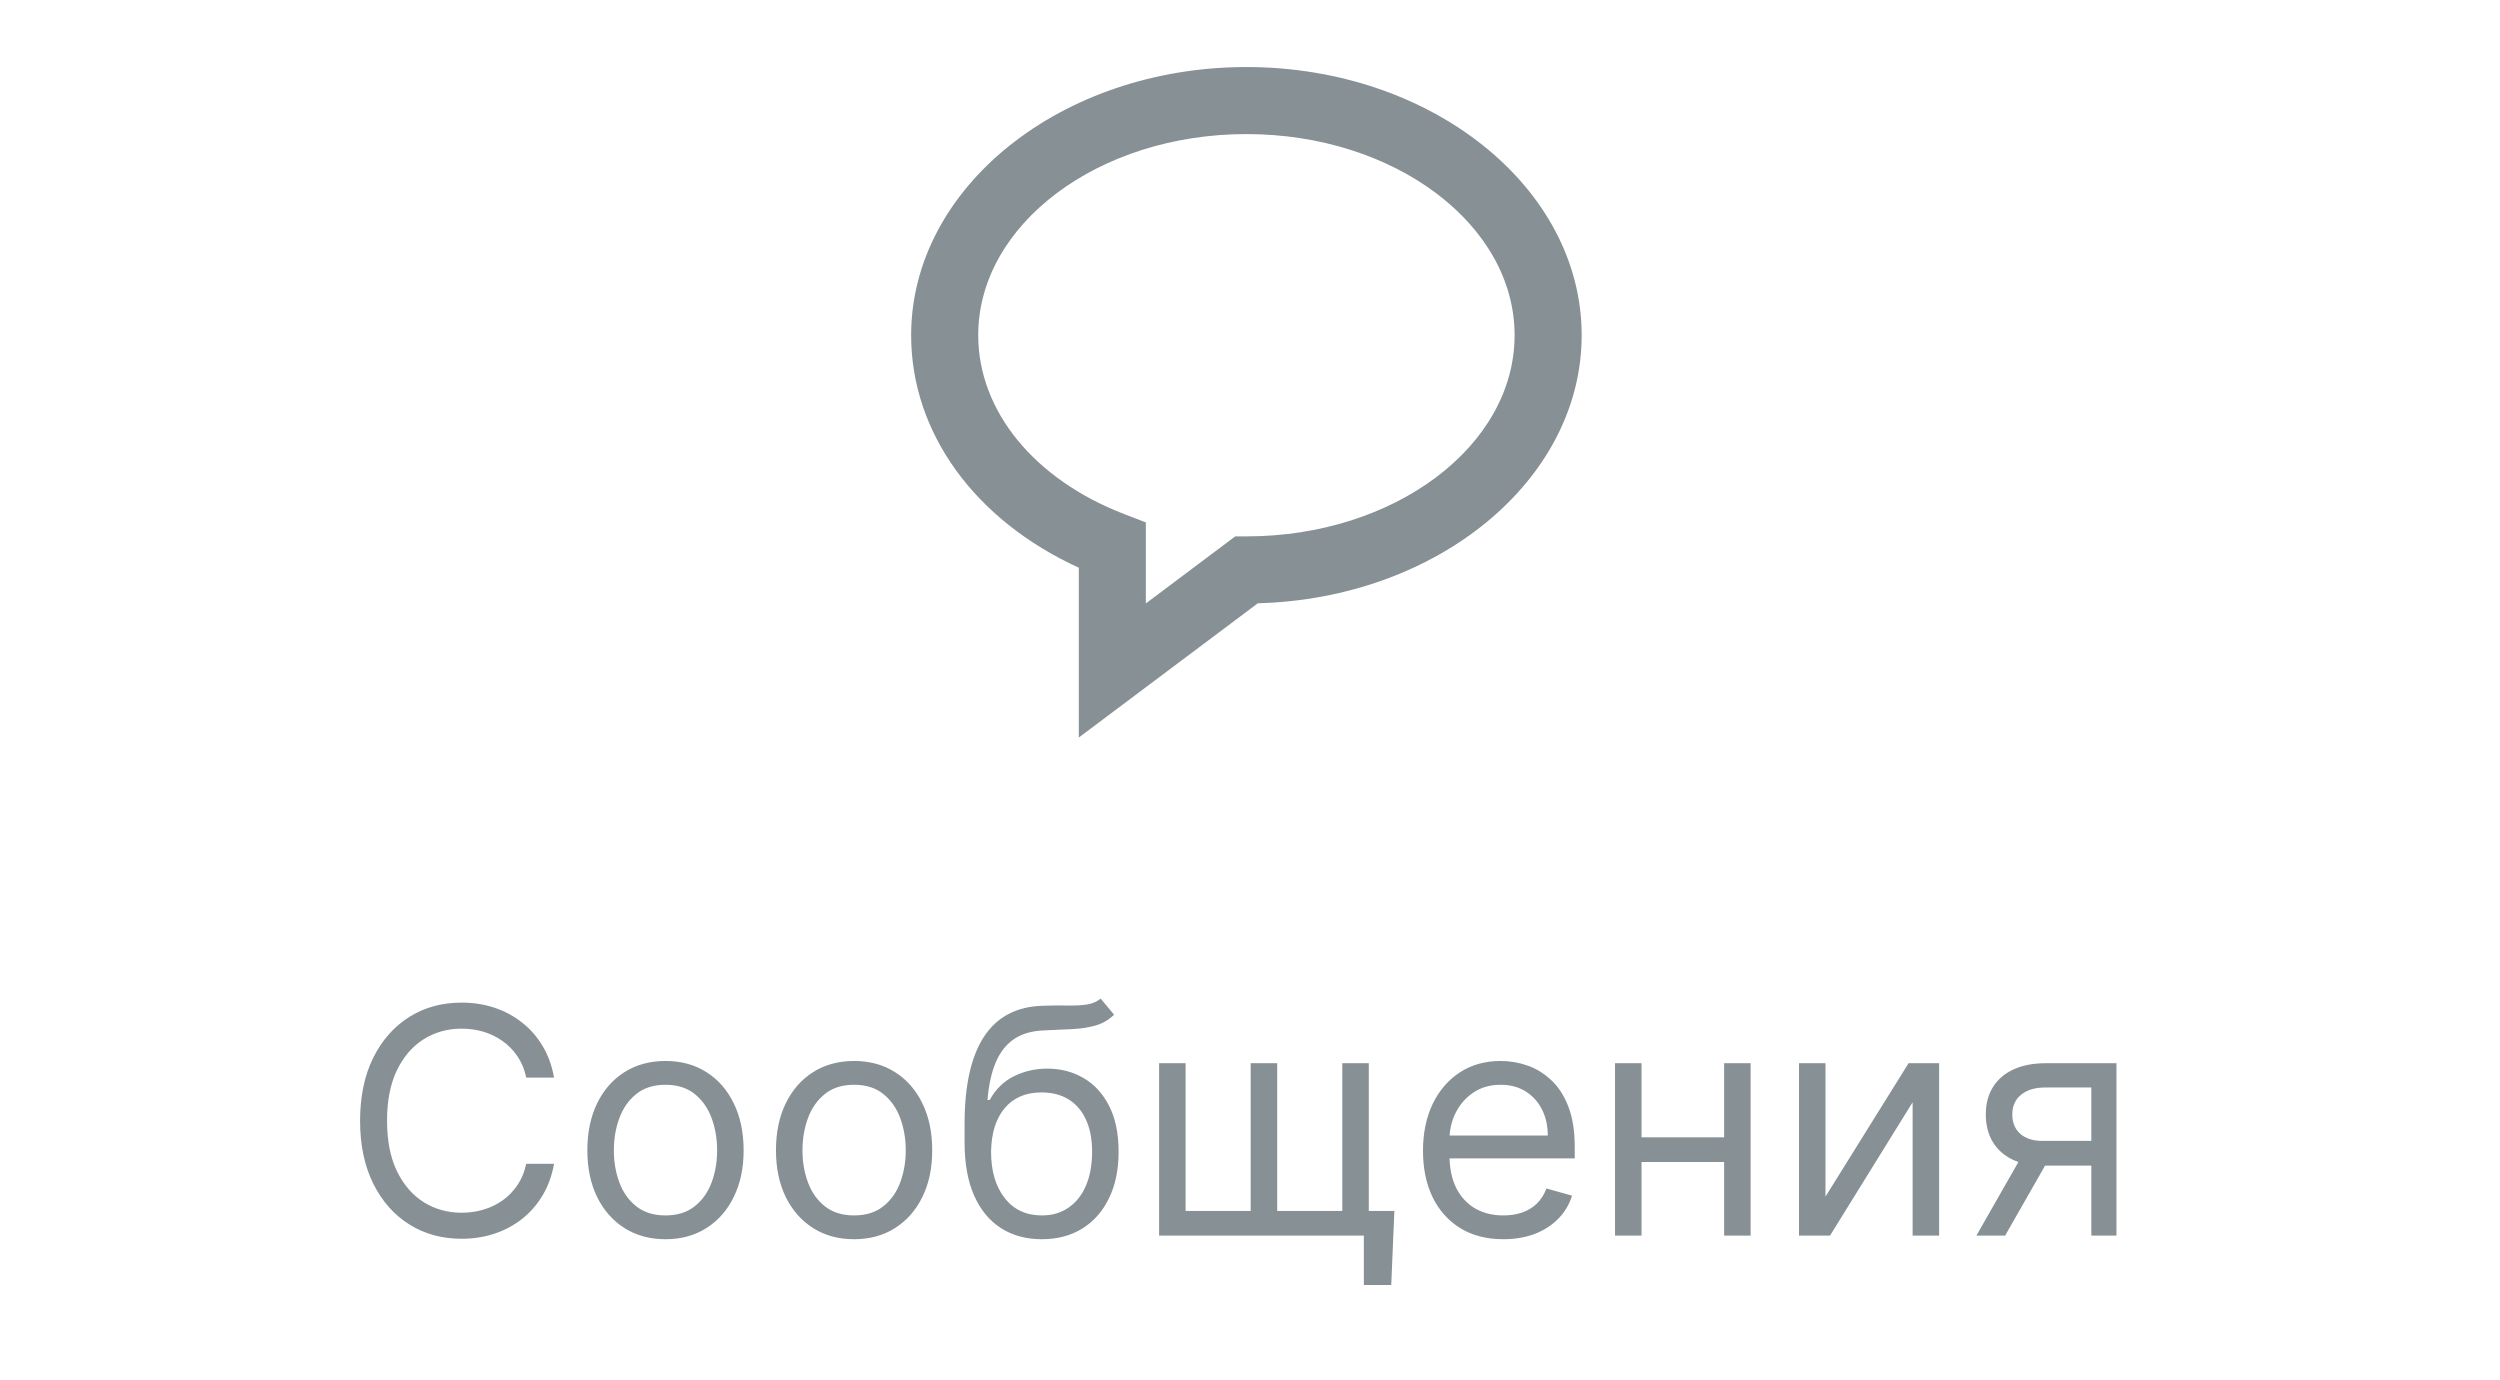
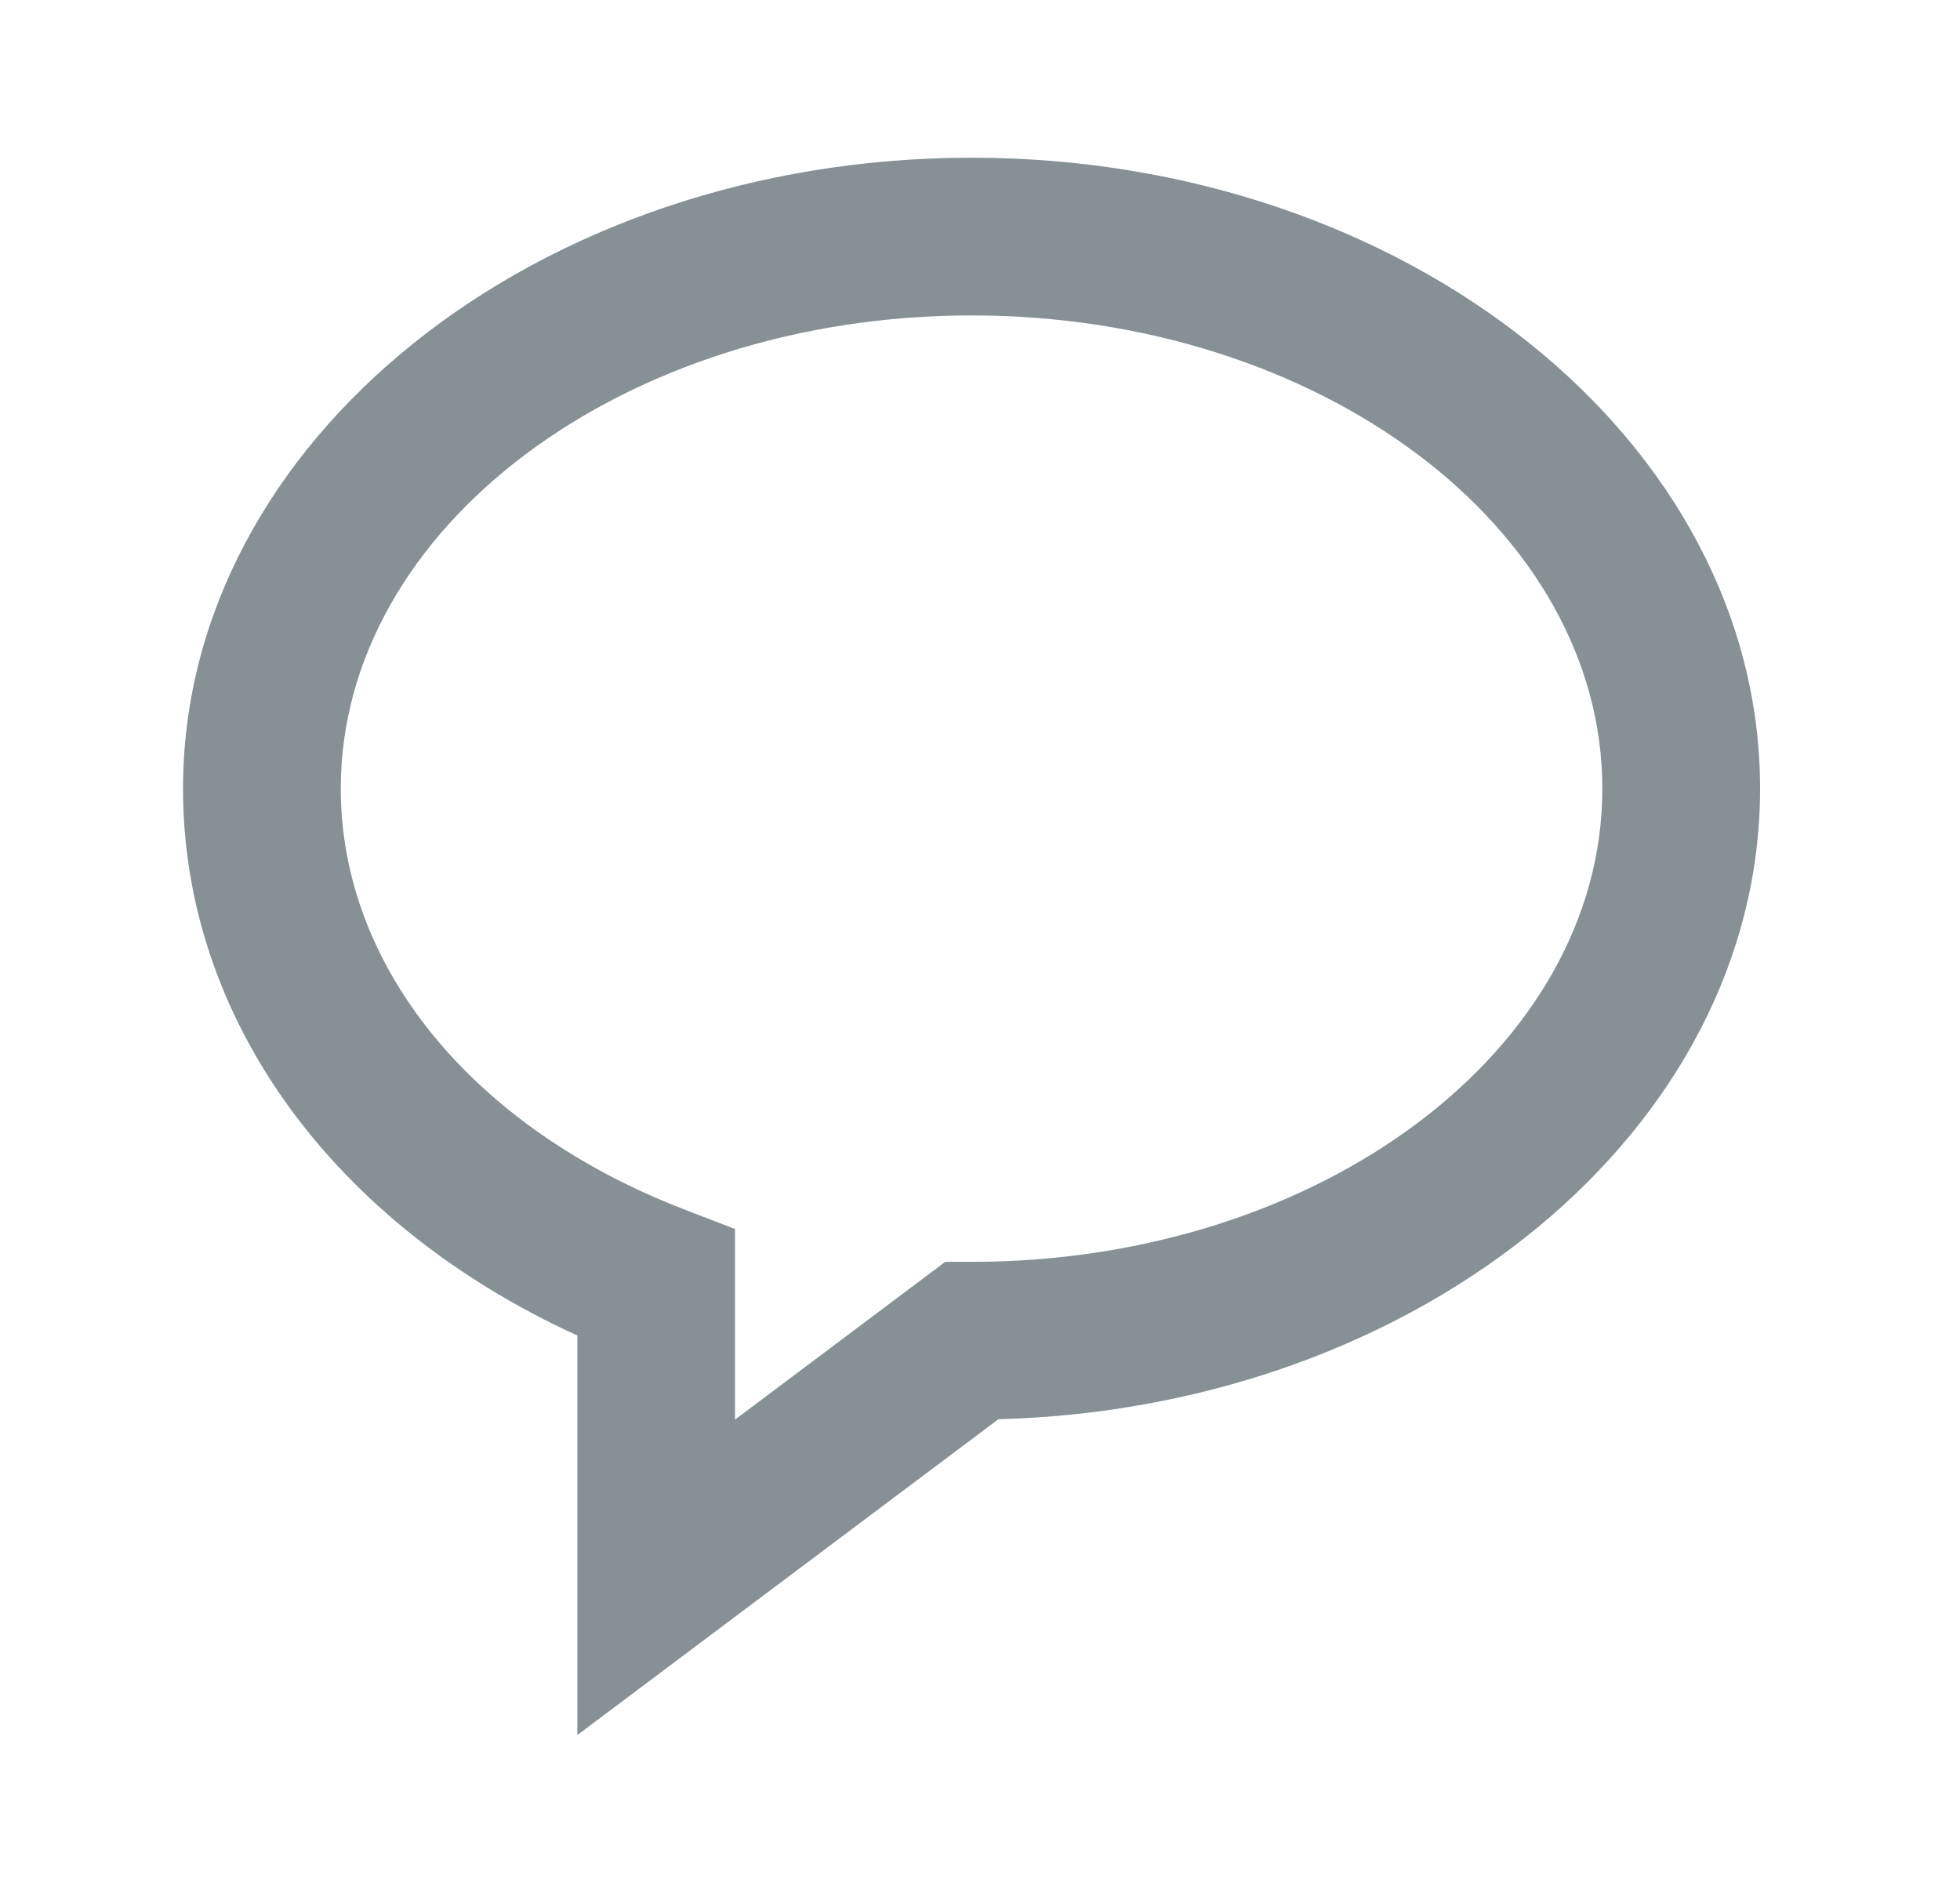
- <svg xmlns="http://www.w3.org/2000/svg" width="87" height="48" viewBox="0 0 87 48" fill="none">
-   <path d="M43.375 2.333C36.942 2.333 31.708 6.52 31.708 11.666C31.708 15.059 33.923 18.102 37.542 19.756V25.666L43.772 20.994C50.022 20.827 55.042 16.706 55.042 11.666C55.042 6.52 49.808 2.333 43.375 2.333ZM43.375 18.666H42.986L39.875 21V18.18L39.127 17.892C35.99 16.684 34.042 14.298 34.042 11.666C34.042 7.806 38.229 4.666 43.375 4.666C48.521 4.666 52.708 7.806 52.708 11.666C52.708 15.527 48.521 18.666 43.375 18.666Z" fill="#869095" />
-   <path d="M19.281 37.5H18.312C18.255 37.221 18.155 36.977 18.012 36.766C17.871 36.555 17.699 36.378 17.496 36.234C17.296 36.089 17.073 35.979 16.828 35.906C16.583 35.833 16.328 35.797 16.062 35.797C15.578 35.797 15.139 35.919 14.746 36.164C14.355 36.409 14.044 36.77 13.812 37.246C13.583 37.723 13.469 38.307 13.469 39C13.469 39.693 13.583 40.277 13.812 40.754C14.044 41.23 14.355 41.591 14.746 41.836C15.139 42.081 15.578 42.203 16.062 42.203C16.328 42.203 16.583 42.167 16.828 42.094C17.073 42.021 17.296 41.913 17.496 41.77C17.699 41.624 17.871 41.445 18.012 41.234C18.155 41.021 18.255 40.776 18.312 40.5H19.281C19.208 40.909 19.076 41.275 18.883 41.598C18.69 41.921 18.451 42.195 18.164 42.422C17.878 42.646 17.556 42.816 17.199 42.934C16.845 43.051 16.466 43.109 16.062 43.109C15.38 43.109 14.773 42.943 14.242 42.609C13.711 42.276 13.293 41.802 12.988 41.188C12.684 40.573 12.531 39.844 12.531 39C12.531 38.156 12.684 37.427 12.988 36.812C13.293 36.198 13.711 35.724 14.242 35.391C14.773 35.057 15.38 34.891 16.062 34.891C16.466 34.891 16.845 34.949 17.199 35.066C17.556 35.184 17.878 35.355 18.164 35.582C18.451 35.806 18.69 36.079 18.883 36.402C19.076 36.723 19.208 37.089 19.281 37.5ZM23.159 43.125C22.617 43.125 22.142 42.996 21.733 42.738C21.327 42.48 21.009 42.12 20.78 41.656C20.554 41.193 20.44 40.651 20.44 40.031C20.44 39.406 20.554 38.861 20.78 38.395C21.009 37.928 21.327 37.566 21.733 37.309C22.142 37.051 22.617 36.922 23.159 36.922C23.701 36.922 24.175 37.051 24.581 37.309C24.99 37.566 25.308 37.928 25.534 38.395C25.763 38.861 25.878 39.406 25.878 40.031C25.878 40.651 25.763 41.193 25.534 41.656C25.308 42.12 24.99 42.48 24.581 42.738C24.175 42.996 23.701 43.125 23.159 43.125ZM23.159 42.297C23.571 42.297 23.909 42.191 24.175 41.98C24.44 41.77 24.637 41.492 24.765 41.148C24.892 40.805 24.956 40.432 24.956 40.031C24.956 39.63 24.892 39.257 24.765 38.91C24.637 38.564 24.44 38.284 24.175 38.07C23.909 37.857 23.571 37.75 23.159 37.75C22.748 37.75 22.409 37.857 22.144 38.07C21.878 38.284 21.681 38.564 21.554 38.91C21.426 39.257 21.362 39.63 21.362 40.031C21.362 40.432 21.426 40.805 21.554 41.148C21.681 41.492 21.878 41.77 22.144 41.98C22.409 42.191 22.748 42.297 23.159 42.297ZM29.723 43.125C29.181 43.125 28.706 42.996 28.297 42.738C27.891 42.48 27.573 42.12 27.344 41.656C27.117 41.193 27.004 40.651 27.004 40.031C27.004 39.406 27.117 38.861 27.344 38.395C27.573 37.928 27.891 37.566 28.297 37.309C28.706 37.051 29.181 36.922 29.723 36.922C30.264 36.922 30.738 37.051 31.145 37.309C31.553 37.566 31.871 37.928 32.098 38.395C32.327 38.861 32.441 39.406 32.441 40.031C32.441 40.651 32.327 41.193 32.098 41.656C31.871 42.12 31.553 42.48 31.145 42.738C30.738 42.996 30.264 43.125 29.723 43.125ZM29.723 42.297C30.134 42.297 30.473 42.191 30.738 41.98C31.004 41.77 31.201 41.492 31.328 41.148C31.456 40.805 31.52 40.432 31.52 40.031C31.52 39.63 31.456 39.257 31.328 38.91C31.201 38.564 31.004 38.284 30.738 38.07C30.473 37.857 30.134 37.75 29.723 37.75C29.311 37.75 28.973 37.857 28.707 38.07C28.441 38.284 28.245 38.564 28.117 38.91C27.99 39.257 27.926 39.63 27.926 40.031C27.926 40.432 27.99 40.805 28.117 41.148C28.245 41.492 28.441 41.77 28.707 41.98C28.973 42.191 29.311 42.297 29.723 42.297ZM38.302 34.75L38.77 35.312C38.588 35.49 38.377 35.613 38.138 35.684C37.898 35.754 37.627 35.797 37.325 35.812C37.023 35.828 36.687 35.844 36.317 35.859C35.901 35.875 35.556 35.977 35.282 36.164C35.009 36.352 34.798 36.622 34.649 36.977C34.501 37.331 34.406 37.766 34.364 38.281H34.442C34.645 37.906 34.927 37.63 35.286 37.453C35.645 37.276 36.031 37.188 36.442 37.188C36.911 37.188 37.333 37.297 37.708 37.516C38.083 37.734 38.38 38.059 38.599 38.488C38.817 38.918 38.927 39.448 38.927 40.078C38.927 40.706 38.815 41.247 38.591 41.703C38.37 42.159 38.058 42.51 37.657 42.758C37.259 43.003 36.791 43.125 36.255 43.125C35.718 43.125 35.248 42.999 34.845 42.746C34.441 42.491 34.127 42.113 33.903 41.613C33.679 41.111 33.567 40.49 33.567 39.75V39.109C33.567 37.773 33.794 36.76 34.247 36.07C34.703 35.38 35.388 35.023 36.302 35C36.625 34.99 36.912 34.987 37.165 34.992C37.418 34.997 37.638 34.986 37.825 34.957C38.013 34.928 38.172 34.859 38.302 34.75ZM36.255 42.297C36.617 42.297 36.928 42.206 37.188 42.023C37.452 41.841 37.653 41.585 37.794 41.254C37.935 40.921 38.005 40.529 38.005 40.078C38.005 39.641 37.933 39.268 37.79 38.961C37.649 38.654 37.448 38.419 37.185 38.258C36.922 38.096 36.606 38.016 36.239 38.016C35.971 38.016 35.73 38.061 35.517 38.152C35.303 38.243 35.121 38.378 34.97 38.555C34.819 38.732 34.702 38.948 34.618 39.203C34.537 39.458 34.495 39.75 34.489 40.078C34.489 40.75 34.647 41.288 34.962 41.691C35.277 42.095 35.708 42.297 36.255 42.297ZM48.524 42.141L48.415 44.719H47.462V43H46.681V42.141H48.524ZM40.337 37H41.259V42.141H43.524V37H44.446V42.141H46.712V37H47.634V43H40.337V37ZM52.316 43.125C51.738 43.125 51.24 42.997 50.82 42.742C50.404 42.484 50.082 42.125 49.855 41.664C49.632 41.2 49.52 40.661 49.52 40.047C49.52 39.432 49.632 38.891 49.855 38.422C50.082 37.95 50.397 37.583 50.801 37.32C51.207 37.055 51.681 36.922 52.223 36.922C52.535 36.922 52.844 36.974 53.148 37.078C53.453 37.182 53.73 37.352 53.98 37.586C54.23 37.818 54.43 38.125 54.578 38.508C54.727 38.891 54.801 39.362 54.801 39.922V40.312H50.176V39.516H53.863C53.863 39.177 53.796 38.875 53.66 38.609C53.527 38.344 53.337 38.134 53.09 37.98C52.845 37.827 52.556 37.75 52.223 37.75C51.855 37.75 51.538 37.841 51.27 38.023C51.004 38.203 50.8 38.438 50.656 38.727C50.513 39.016 50.441 39.325 50.441 39.656V40.188C50.441 40.641 50.52 41.025 50.676 41.34C50.835 41.652 51.055 41.891 51.336 42.055C51.617 42.216 51.944 42.297 52.316 42.297C52.559 42.297 52.777 42.263 52.973 42.195C53.171 42.125 53.341 42.021 53.484 41.883C53.628 41.742 53.738 41.568 53.816 41.359L54.707 41.609C54.613 41.911 54.456 42.177 54.234 42.406C54.013 42.633 53.74 42.81 53.414 42.938C53.089 43.062 52.723 43.125 52.316 43.125ZM60.219 39.578V40.438H56.906V39.578H60.219ZM57.125 37V43H56.203V37H57.125ZM60.922 37V43H60V37H60.922ZM63.527 41.641L66.418 37H67.481V43H66.559V38.359L63.684 43H62.605V37H63.527V41.641ZM72.778 43V37.844H71.185C70.825 37.844 70.543 37.927 70.337 38.094C70.131 38.26 70.028 38.49 70.028 38.781C70.028 39.068 70.121 39.293 70.306 39.457C70.493 39.621 70.75 39.703 71.075 39.703H73.013V40.562H71.075C70.669 40.562 70.319 40.491 70.024 40.348C69.73 40.204 69.504 40 69.345 39.734C69.186 39.466 69.106 39.148 69.106 38.781C69.106 38.411 69.19 38.094 69.356 37.828C69.523 37.562 69.761 37.358 70.071 37.215C70.384 37.072 70.755 37 71.185 37H73.653V43H72.778ZM68.778 43L70.481 40.016H71.481L69.778 43H68.778Z" fill="#869095" />
+ <svg xmlns="http://www.w3.org/2000/svg" width="29" height="28" viewBox="0 0 29 28" fill="none">
+   <g id="icon">
+     <path id="Vector" d="M14.375 2.333C7.942 2.333 2.708 6.52 2.708 11.666C2.708 15.059 4.923 18.102 8.542 19.756V25.666L14.772 20.994C21.021 20.827 26.042 16.706 26.042 11.666C26.042 6.52 20.808 2.333 14.375 2.333ZM14.375 18.666H13.986L10.875 21V18.18L10.127 17.892C6.99 16.684 5.042 14.298 5.042 11.666C5.042 7.806 9.229 4.666 14.375 4.666C19.521 4.666 23.708 7.806 23.708 11.666C23.708 15.527 19.521 18.666 14.375 18.666Z" fill="#869095" />
+   </g>
</svg>
